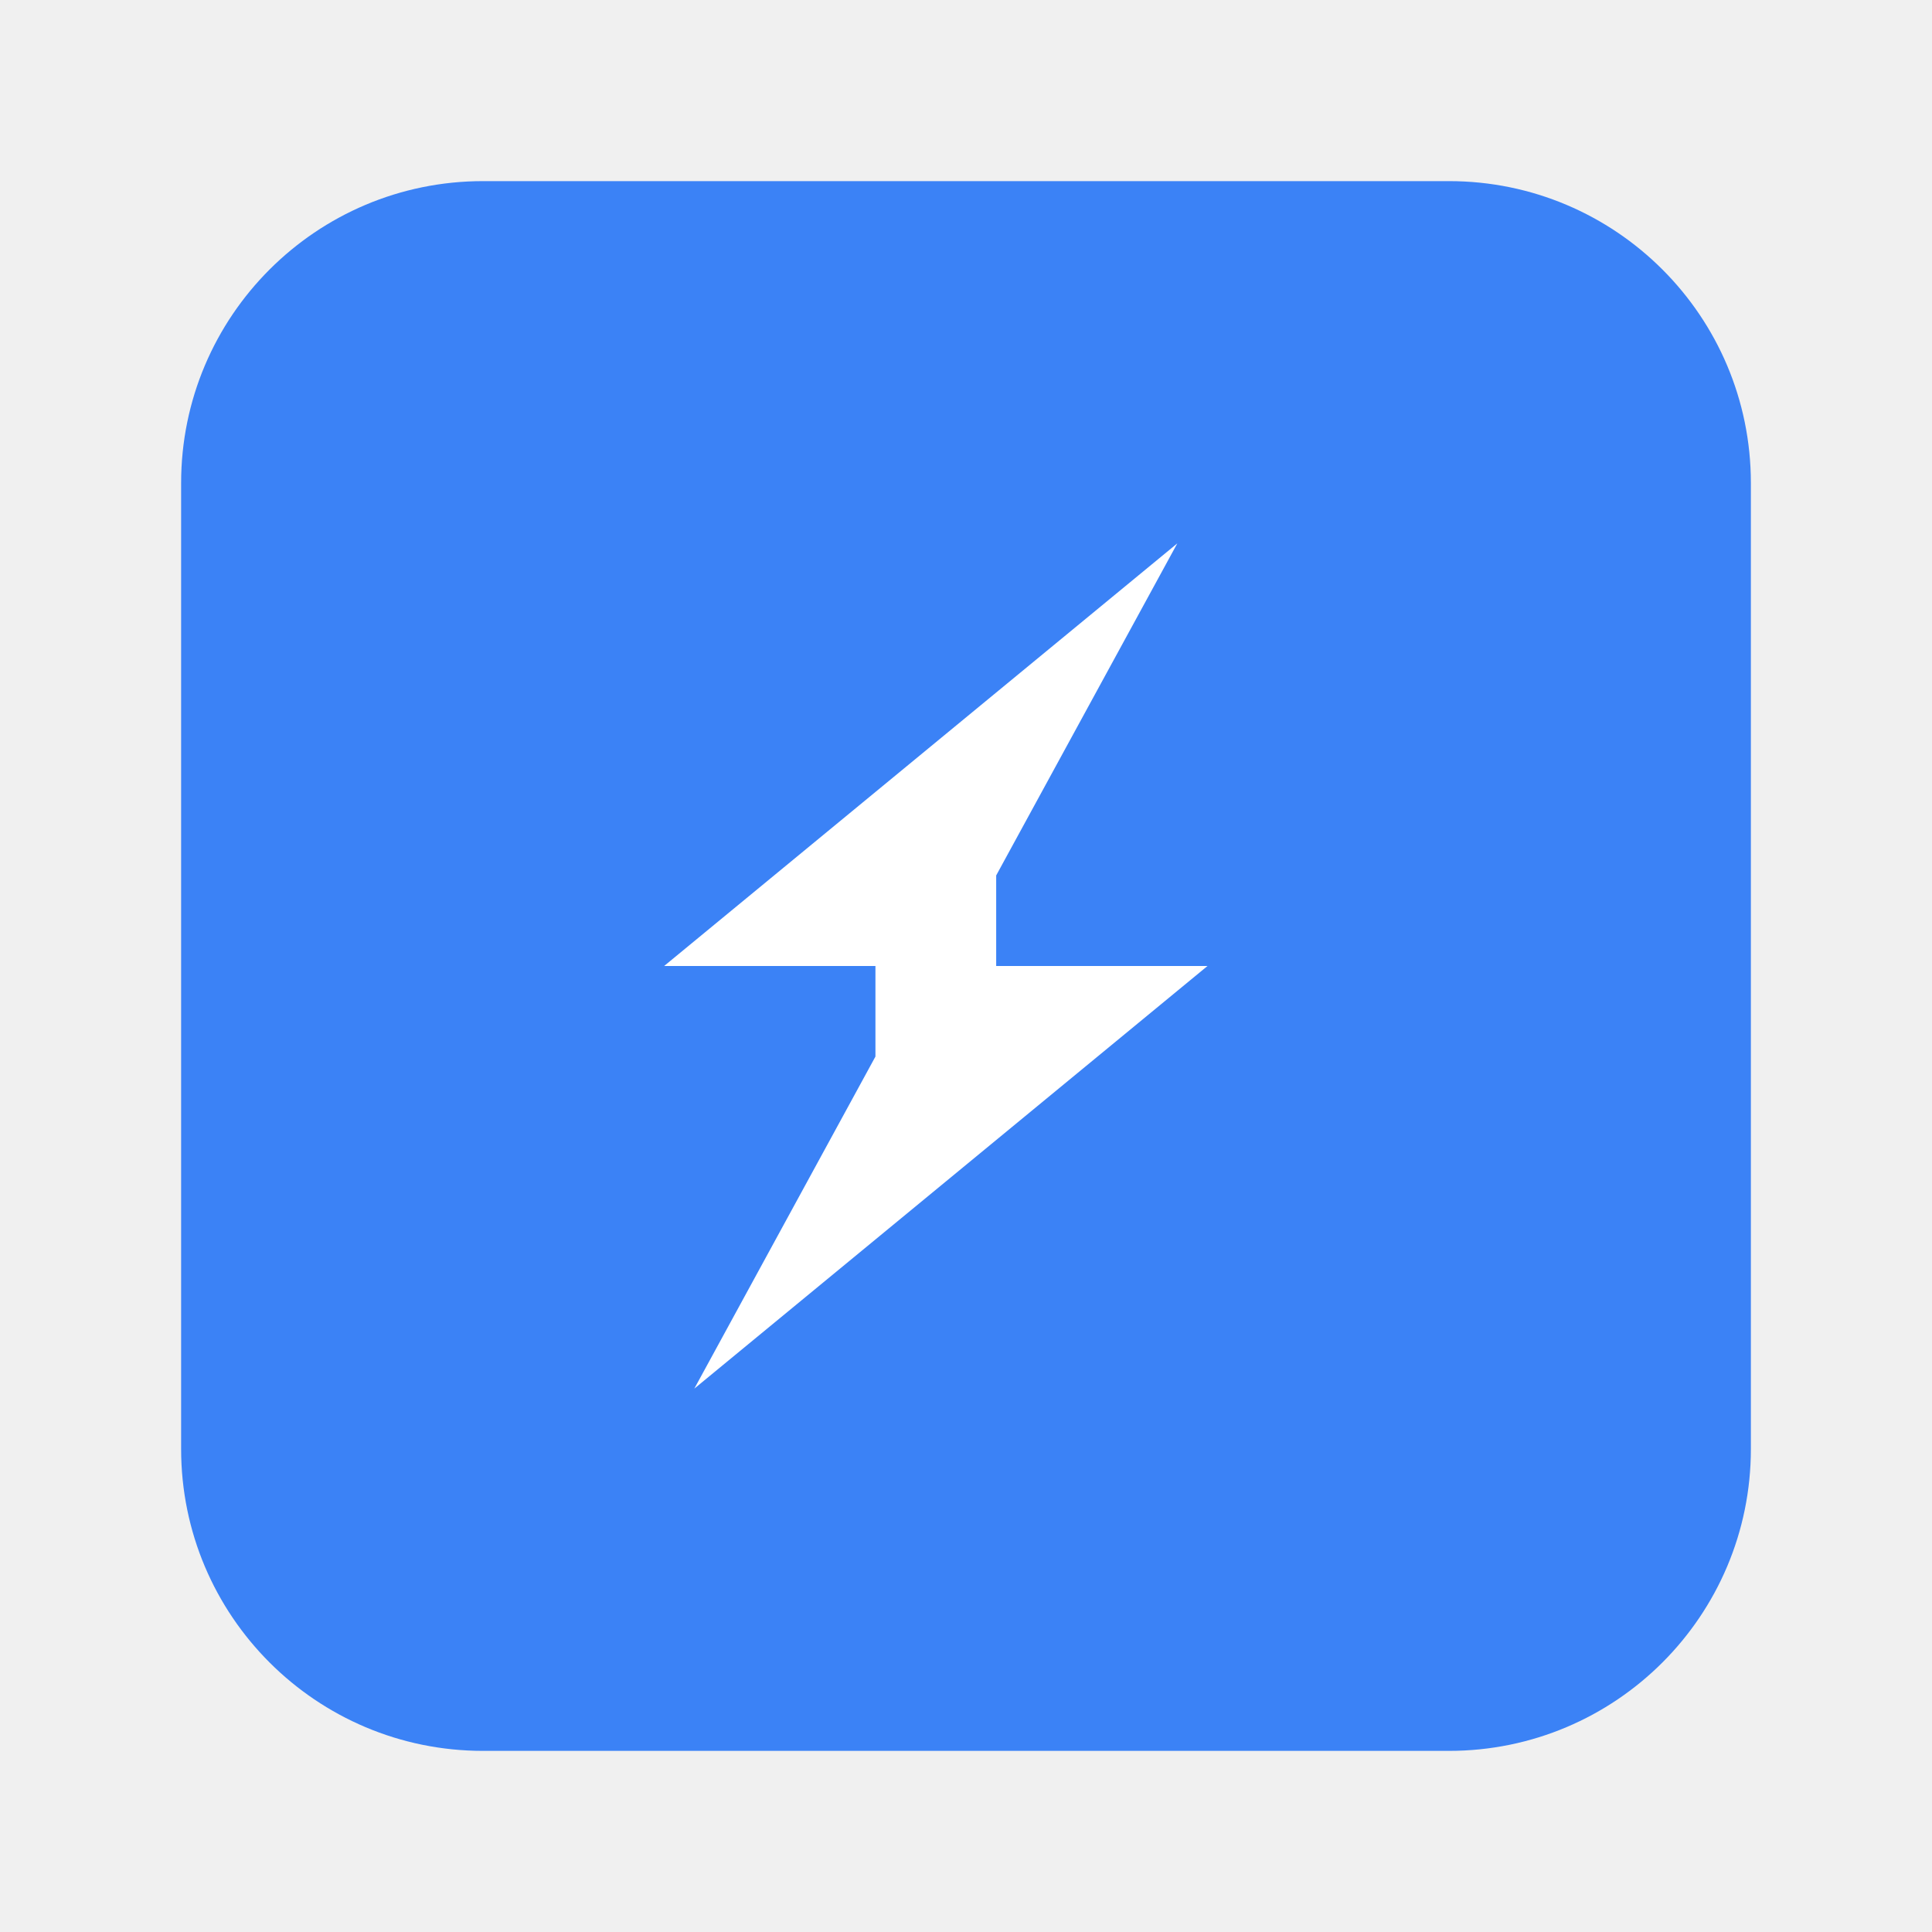
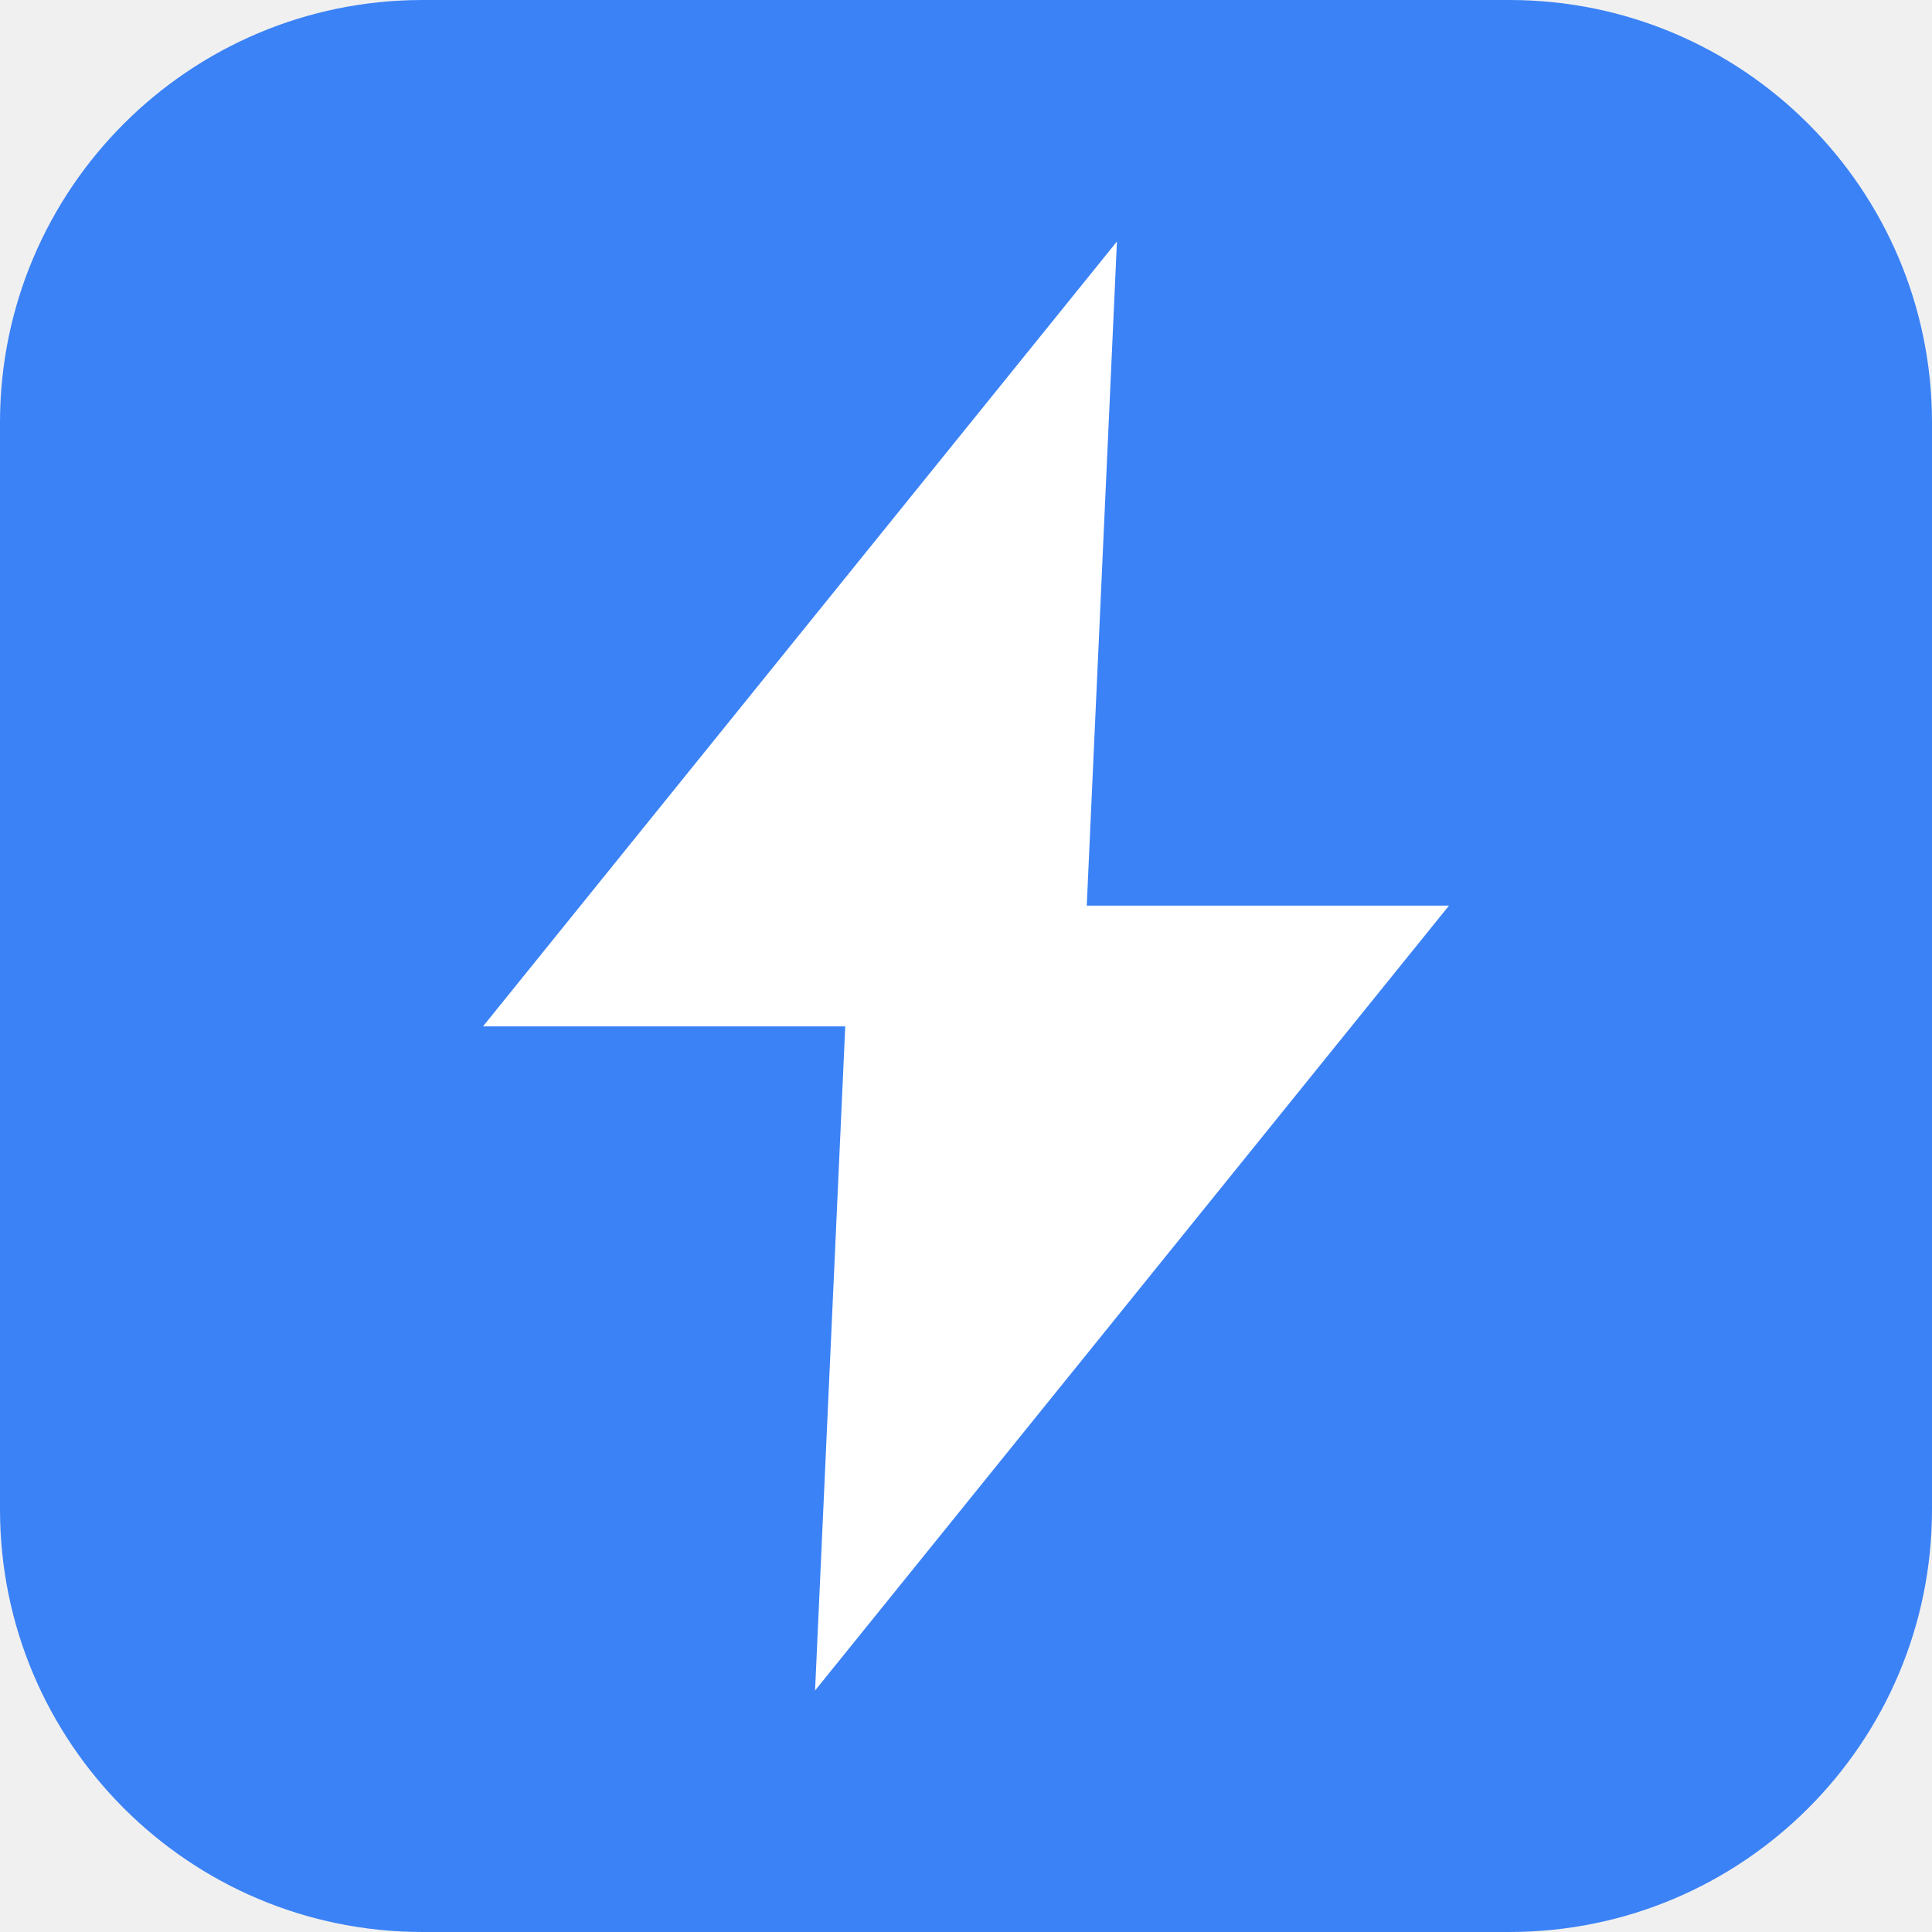
<svg xmlns="http://www.w3.org/2000/svg" width="32" height="32" viewBox="0 0 32 32" fill="none">
-   <rect x="3" y="3" width="26" height="26" rx="5" fill="#3b82f6" />
-   <path d="M 19.5 9 L 11 16 L 14.5 16 L 14.5 17.5 L 11.5 23 L 20 16 L 16.5 16 L 16.5 14.5 Z" fill="#ffffff" />
+   <rect width="32" height="32" rx="7" fill="#3b82f6" />
+   <path d="M 18.5 4 L 8 17 L 14 17 L 13.5 28 L 24 15 L 18 15 Z" fill="#ffffff" />
</svg>
